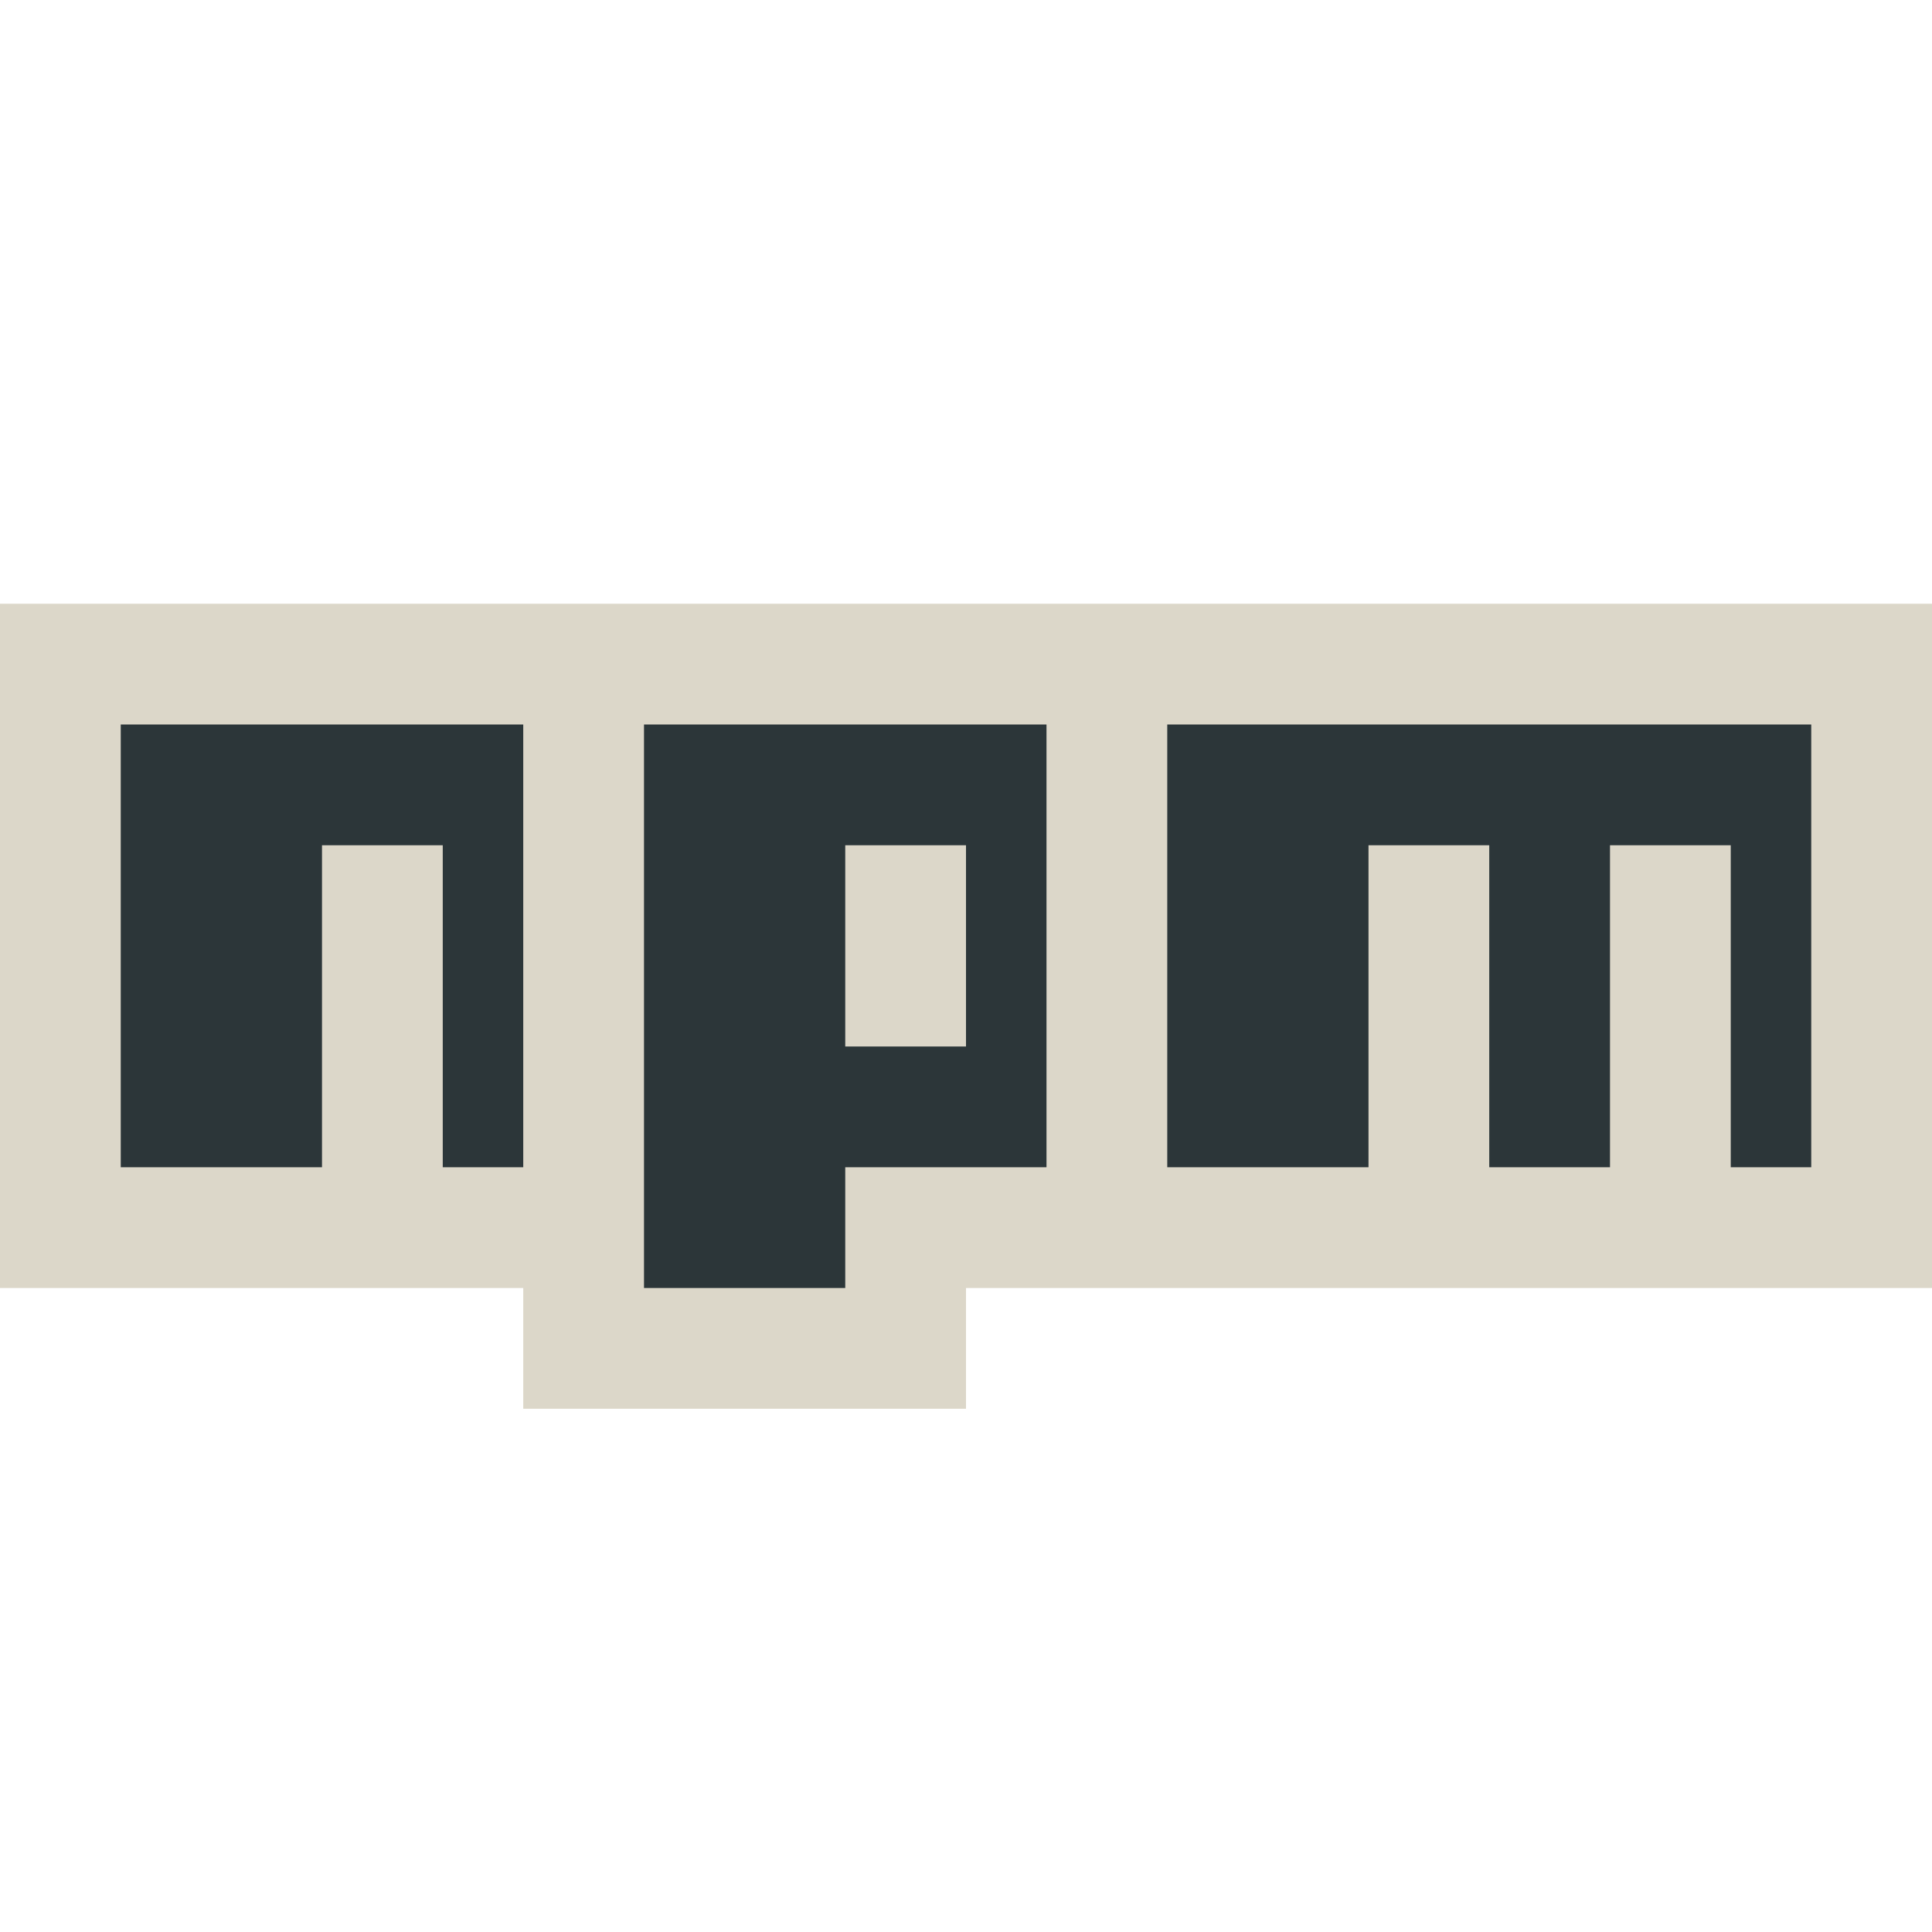
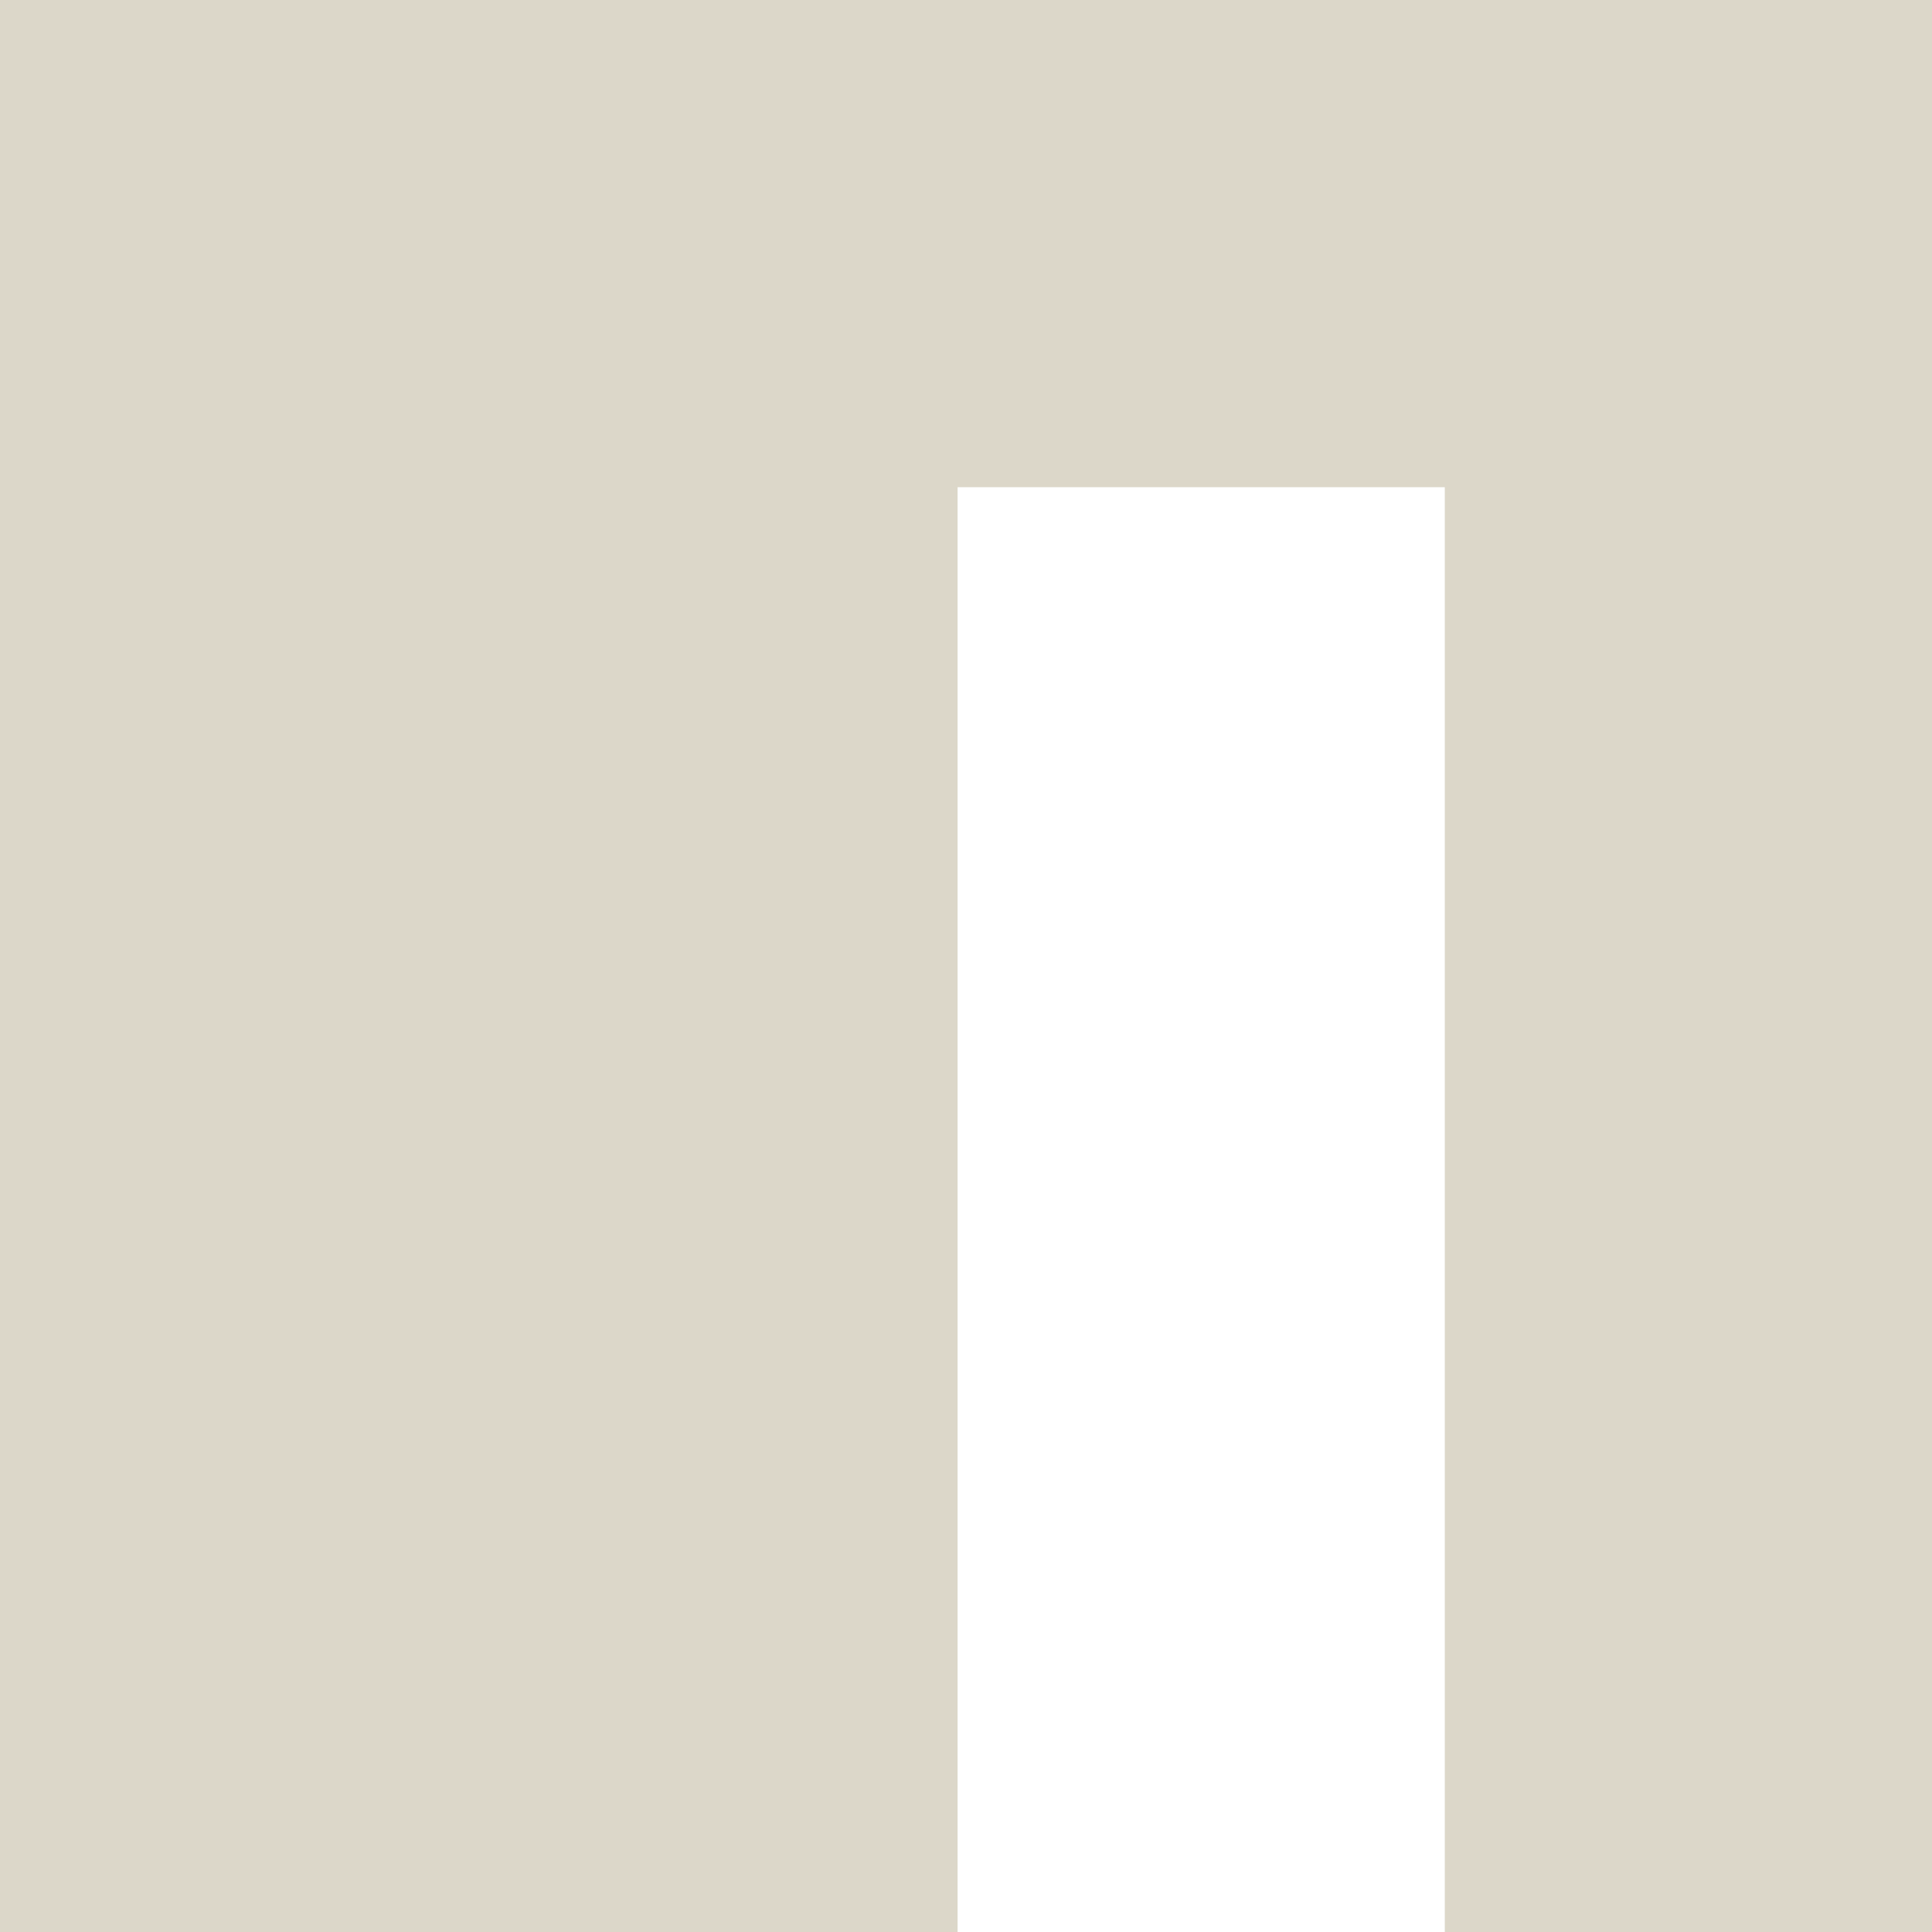
- <svg xmlns="http://www.w3.org/2000/svg" viewBox="0,0,256,256" width="48px" height="48px" fill-rule="nonzero">
-   <g fill="none" fill-rule="nonzero" stroke="none" stroke-width="1" stroke-linecap="butt" stroke-linejoin="miter" stroke-miterlimit="10" stroke-dasharray="" stroke-dashoffset="0" font-family="none" font-weight="none" font-size="none" text-anchor="none" style="mix-blend-mode: normal">
-     <g transform="scale(5.33333,5.33333)">
-       <path d="M0,15h48v17h-24v3h-11v-3h-13z" fill="#dcd7c9" />
-       <path d="M3,29h5v-8h3v8h2v-11h-10zM16,18v14h5v-3h5v-11zM24,26h-3v-5h3zM29,18v11h5v-8h3v8h3v-8h3v8h2v-11z" fill="#2c3639" />
-     </g>
-   </g>
+ <svg xmlns="http://www.w3.org/2000/svg" viewBox="268.5 268.5 1962.9 1962.9" width="2500" height="2500">
+   <path fill="#dcd7c9" d="M1241.5 268.5h-973v1962.9h972.9V763.5h495v1467.9h495V268.5z" />
</svg>
